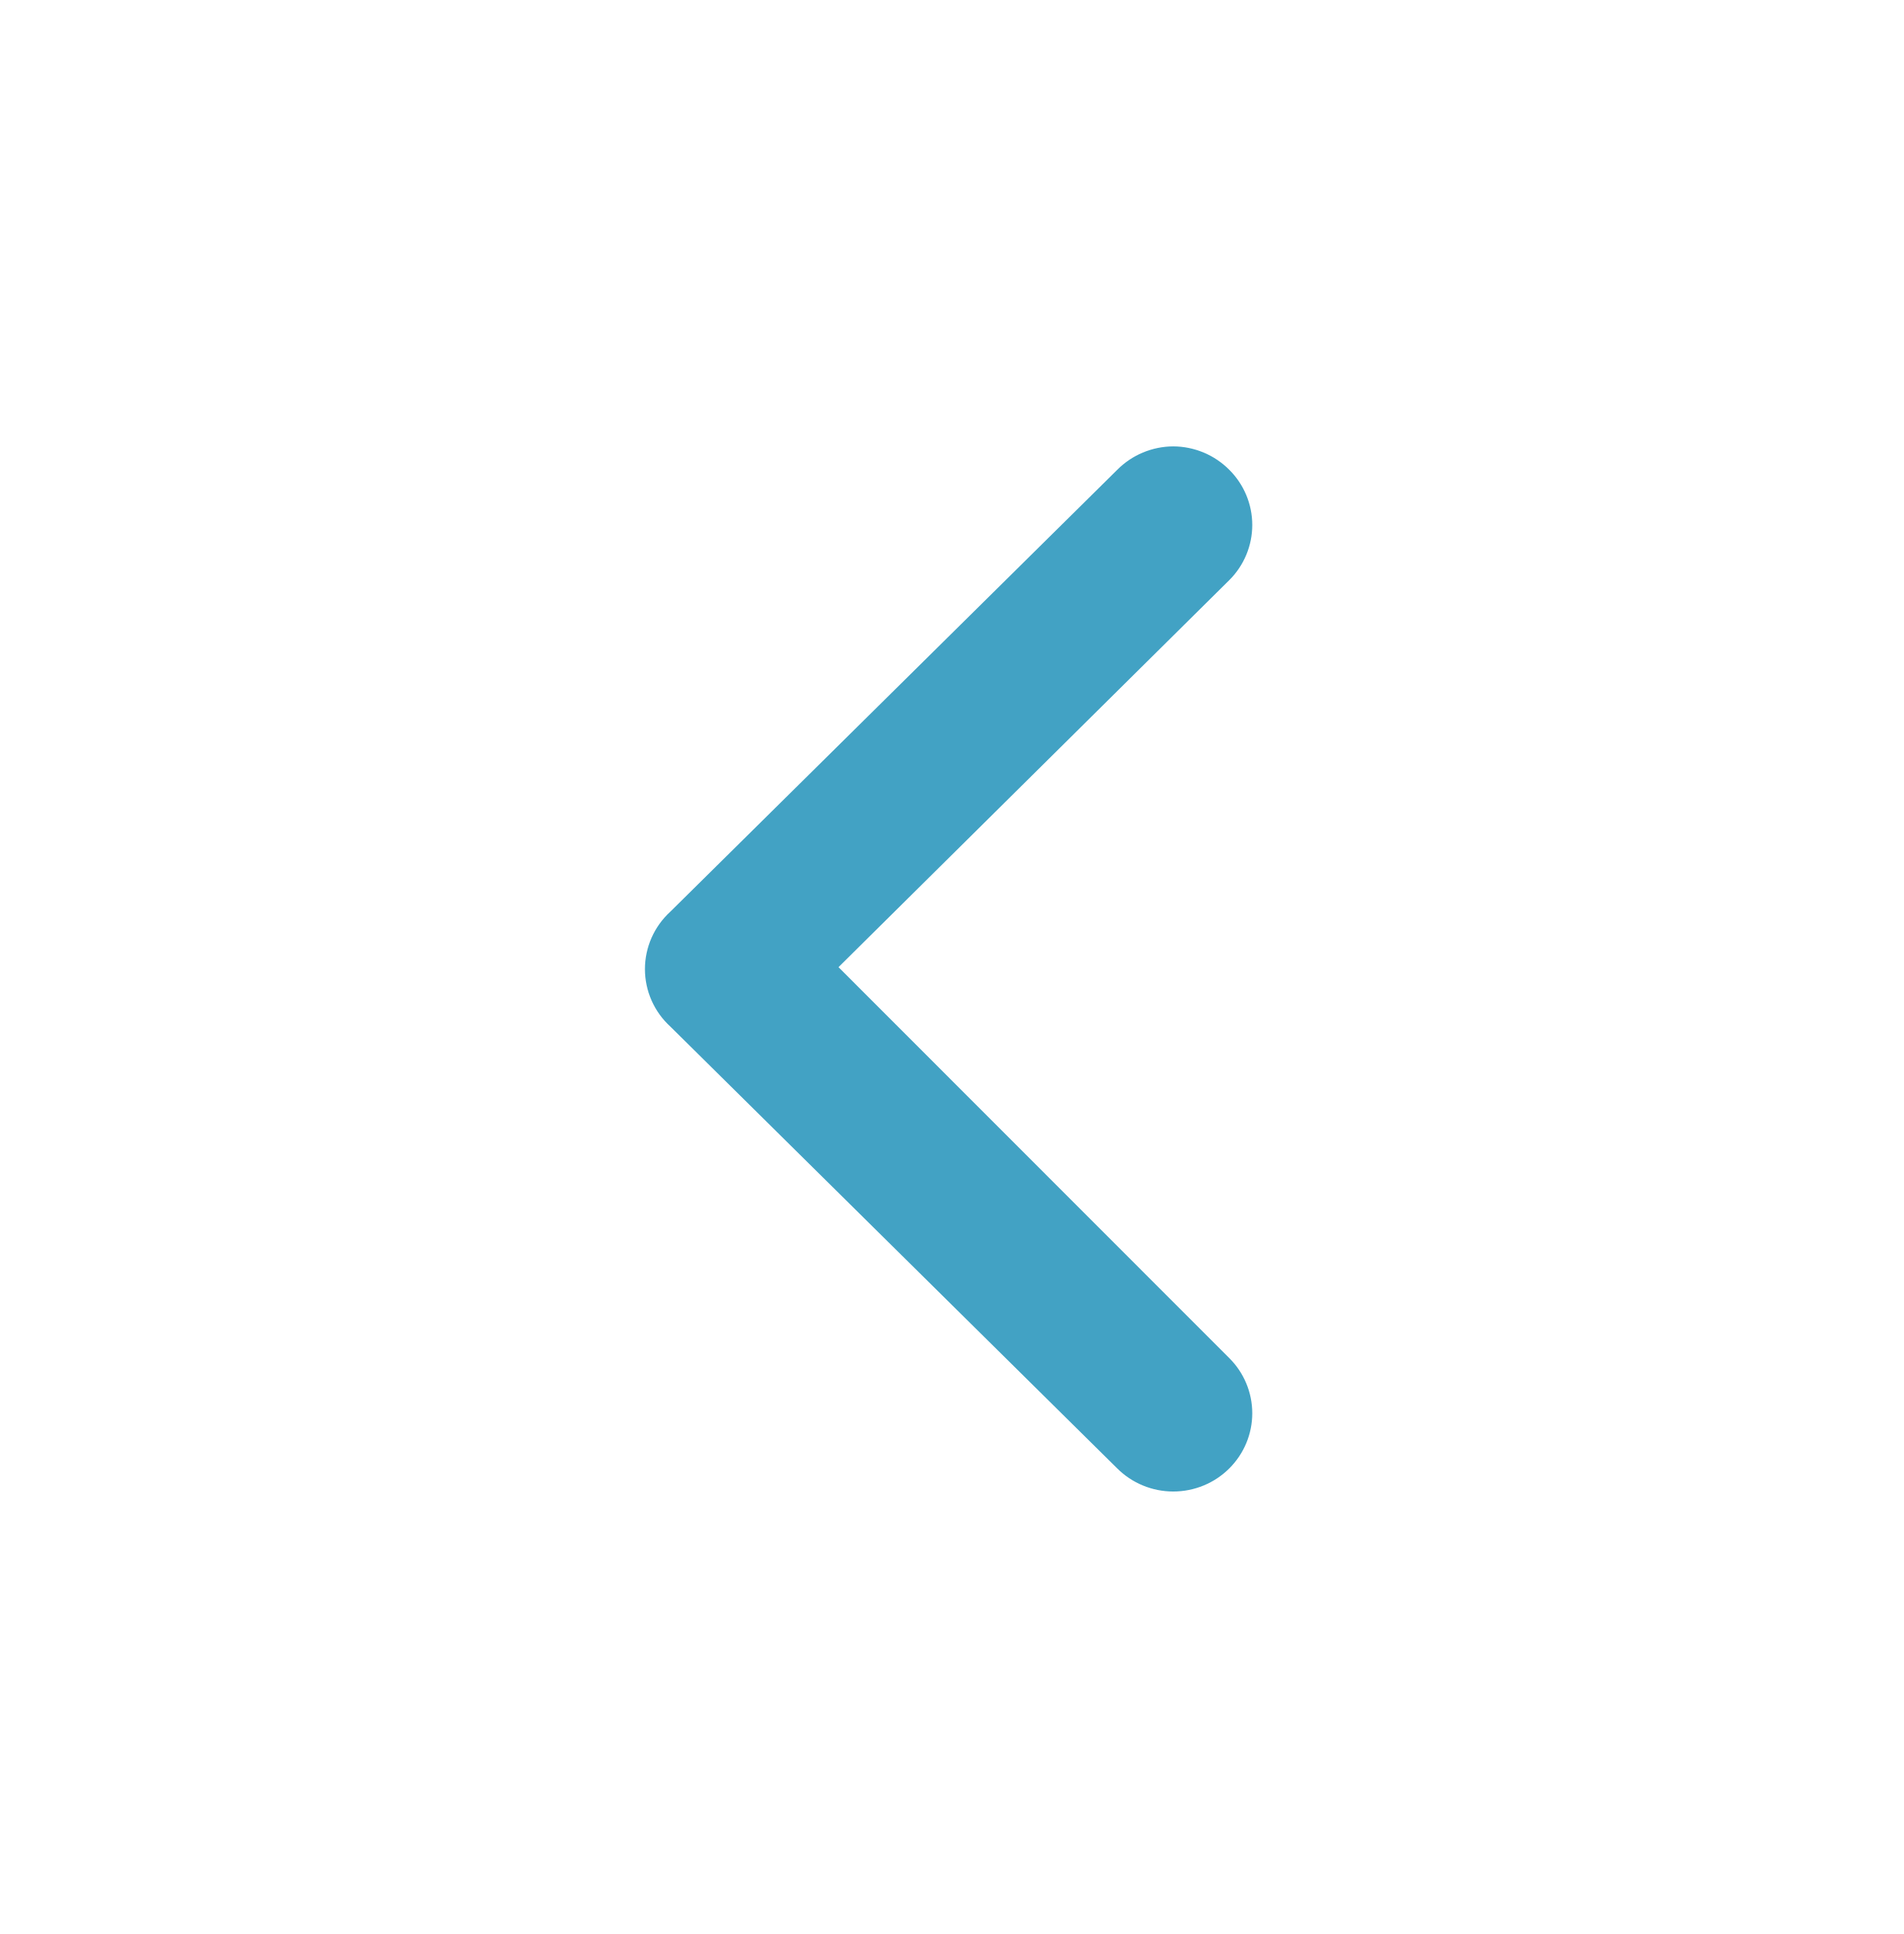
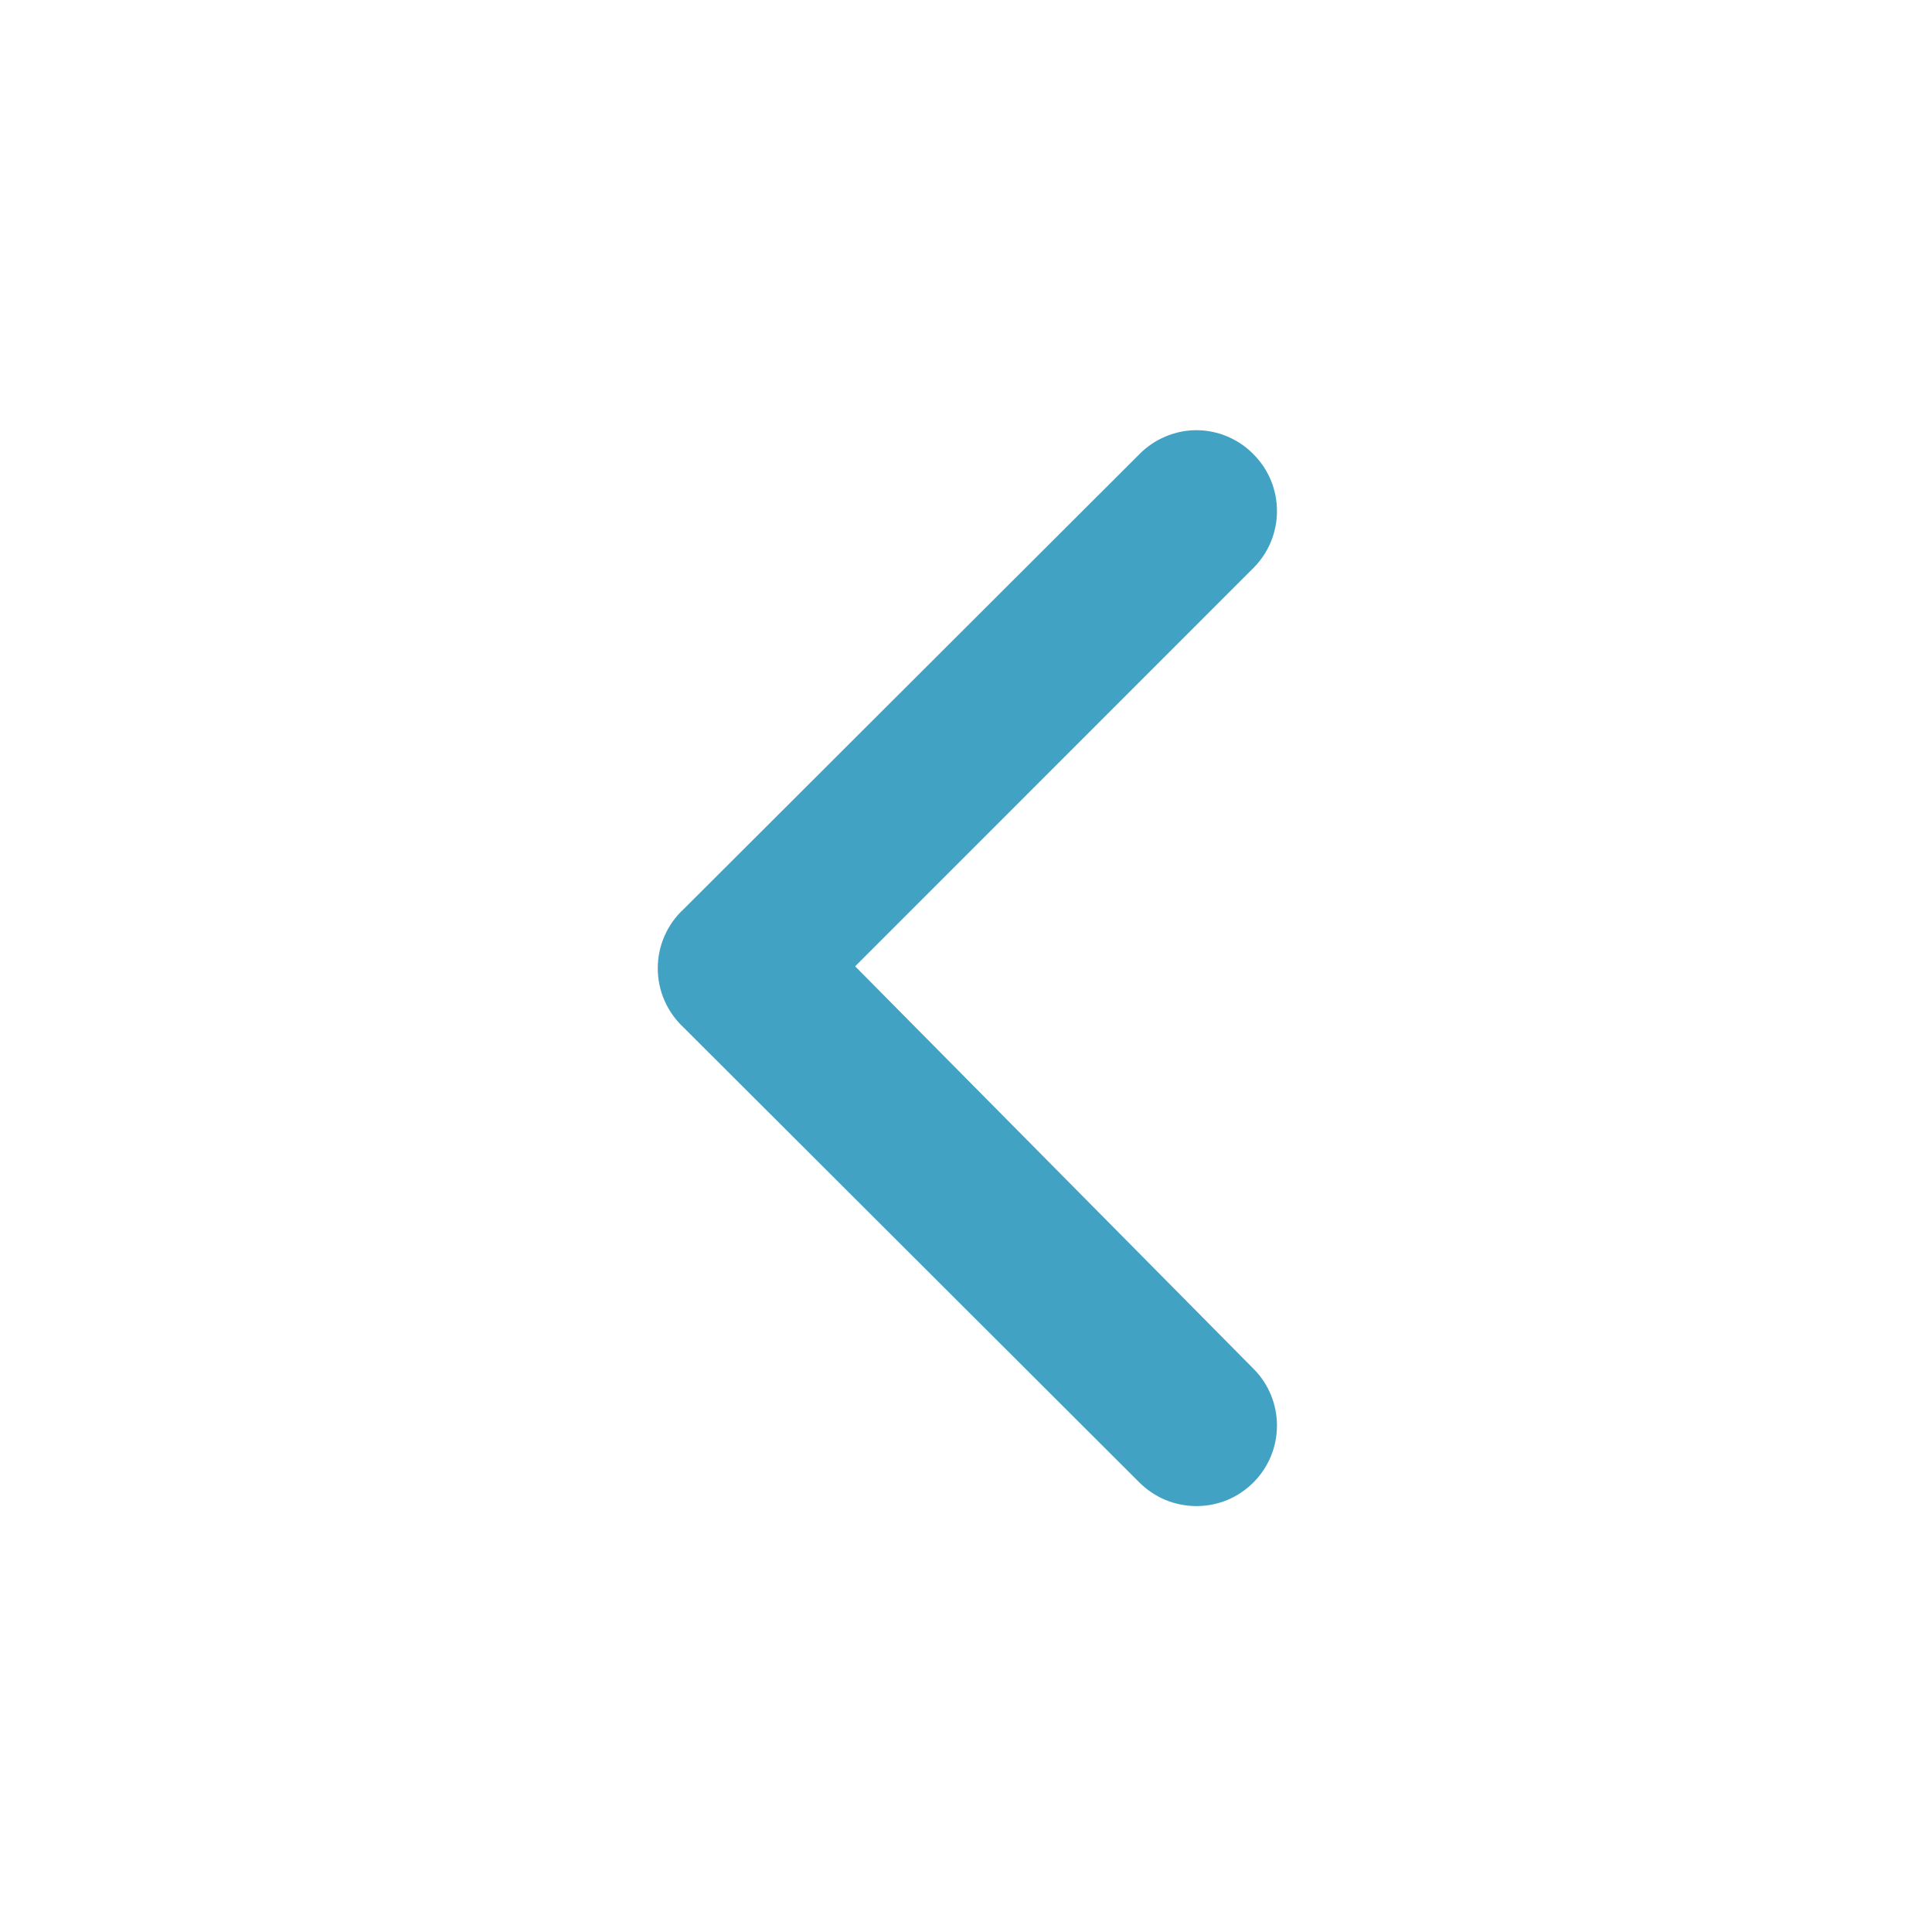
- <svg xmlns="http://www.w3.org/2000/svg" width="62" height="63" viewBox="0 0 62 63" fill="none">
-   <path d="M21.835 33.441L36.39 47.833C36.629 48.071 36.913 48.261 37.227 48.39C37.54 48.519 37.876 48.586 38.215 48.586C38.555 48.586 38.891 48.519 39.205 48.39C39.518 48.261 39.802 48.071 40.041 47.833C40.52 47.355 40.789 46.71 40.789 46.037C40.789 45.364 40.52 44.718 40.041 44.241L27.312 31.505L40.041 18.897C40.52 18.419 40.789 17.774 40.789 17.101C40.789 16.428 40.52 15.782 40.041 15.305C39.803 15.065 39.519 14.873 39.206 14.742C38.892 14.611 38.556 14.542 38.215 14.541C37.875 14.542 37.539 14.611 37.225 14.742C36.912 14.873 36.628 15.065 36.39 15.305L21.835 29.697C21.574 29.935 21.366 30.225 21.223 30.547C21.081 30.869 21.007 31.217 21.007 31.569C21.007 31.921 21.081 32.269 21.223 32.591C21.366 32.913 21.574 33.203 21.835 33.441Z" fill="#42A2C4" />
+ <svg xmlns="http://www.w3.org/2000/svg" width="24" height="24" viewBox="0 0 24 24" fill="none">
+   <path d="M8.492 12.764L14.152 18.414C14.245 18.507 14.356 18.582 14.478 18.633C14.6 18.683 14.73 18.709 14.863 18.709C14.995 18.709 15.125 18.683 15.247 18.633C15.369 18.582 15.479 18.507 15.572 18.414C15.759 18.226 15.863 17.973 15.863 17.709C15.863 17.445 15.759 17.191 15.572 17.004L10.623 12.004L15.572 7.054C15.759 6.866 15.863 6.613 15.863 6.349C15.863 6.084 15.759 5.831 15.572 5.644C15.48 5.549 15.369 5.474 15.248 5.423C15.126 5.371 14.995 5.344 14.863 5.344C14.73 5.344 14.599 5.371 14.477 5.423C14.355 5.474 14.245 5.549 14.152 5.644L8.492 11.294C8.391 11.387 8.31 11.501 8.255 11.627C8.199 11.754 8.171 11.891 8.171 12.029C8.171 12.167 8.199 12.303 8.255 12.43C8.31 12.556 8.391 12.67 8.492 12.764Z" fill="#42A2C4" />
</svg>
